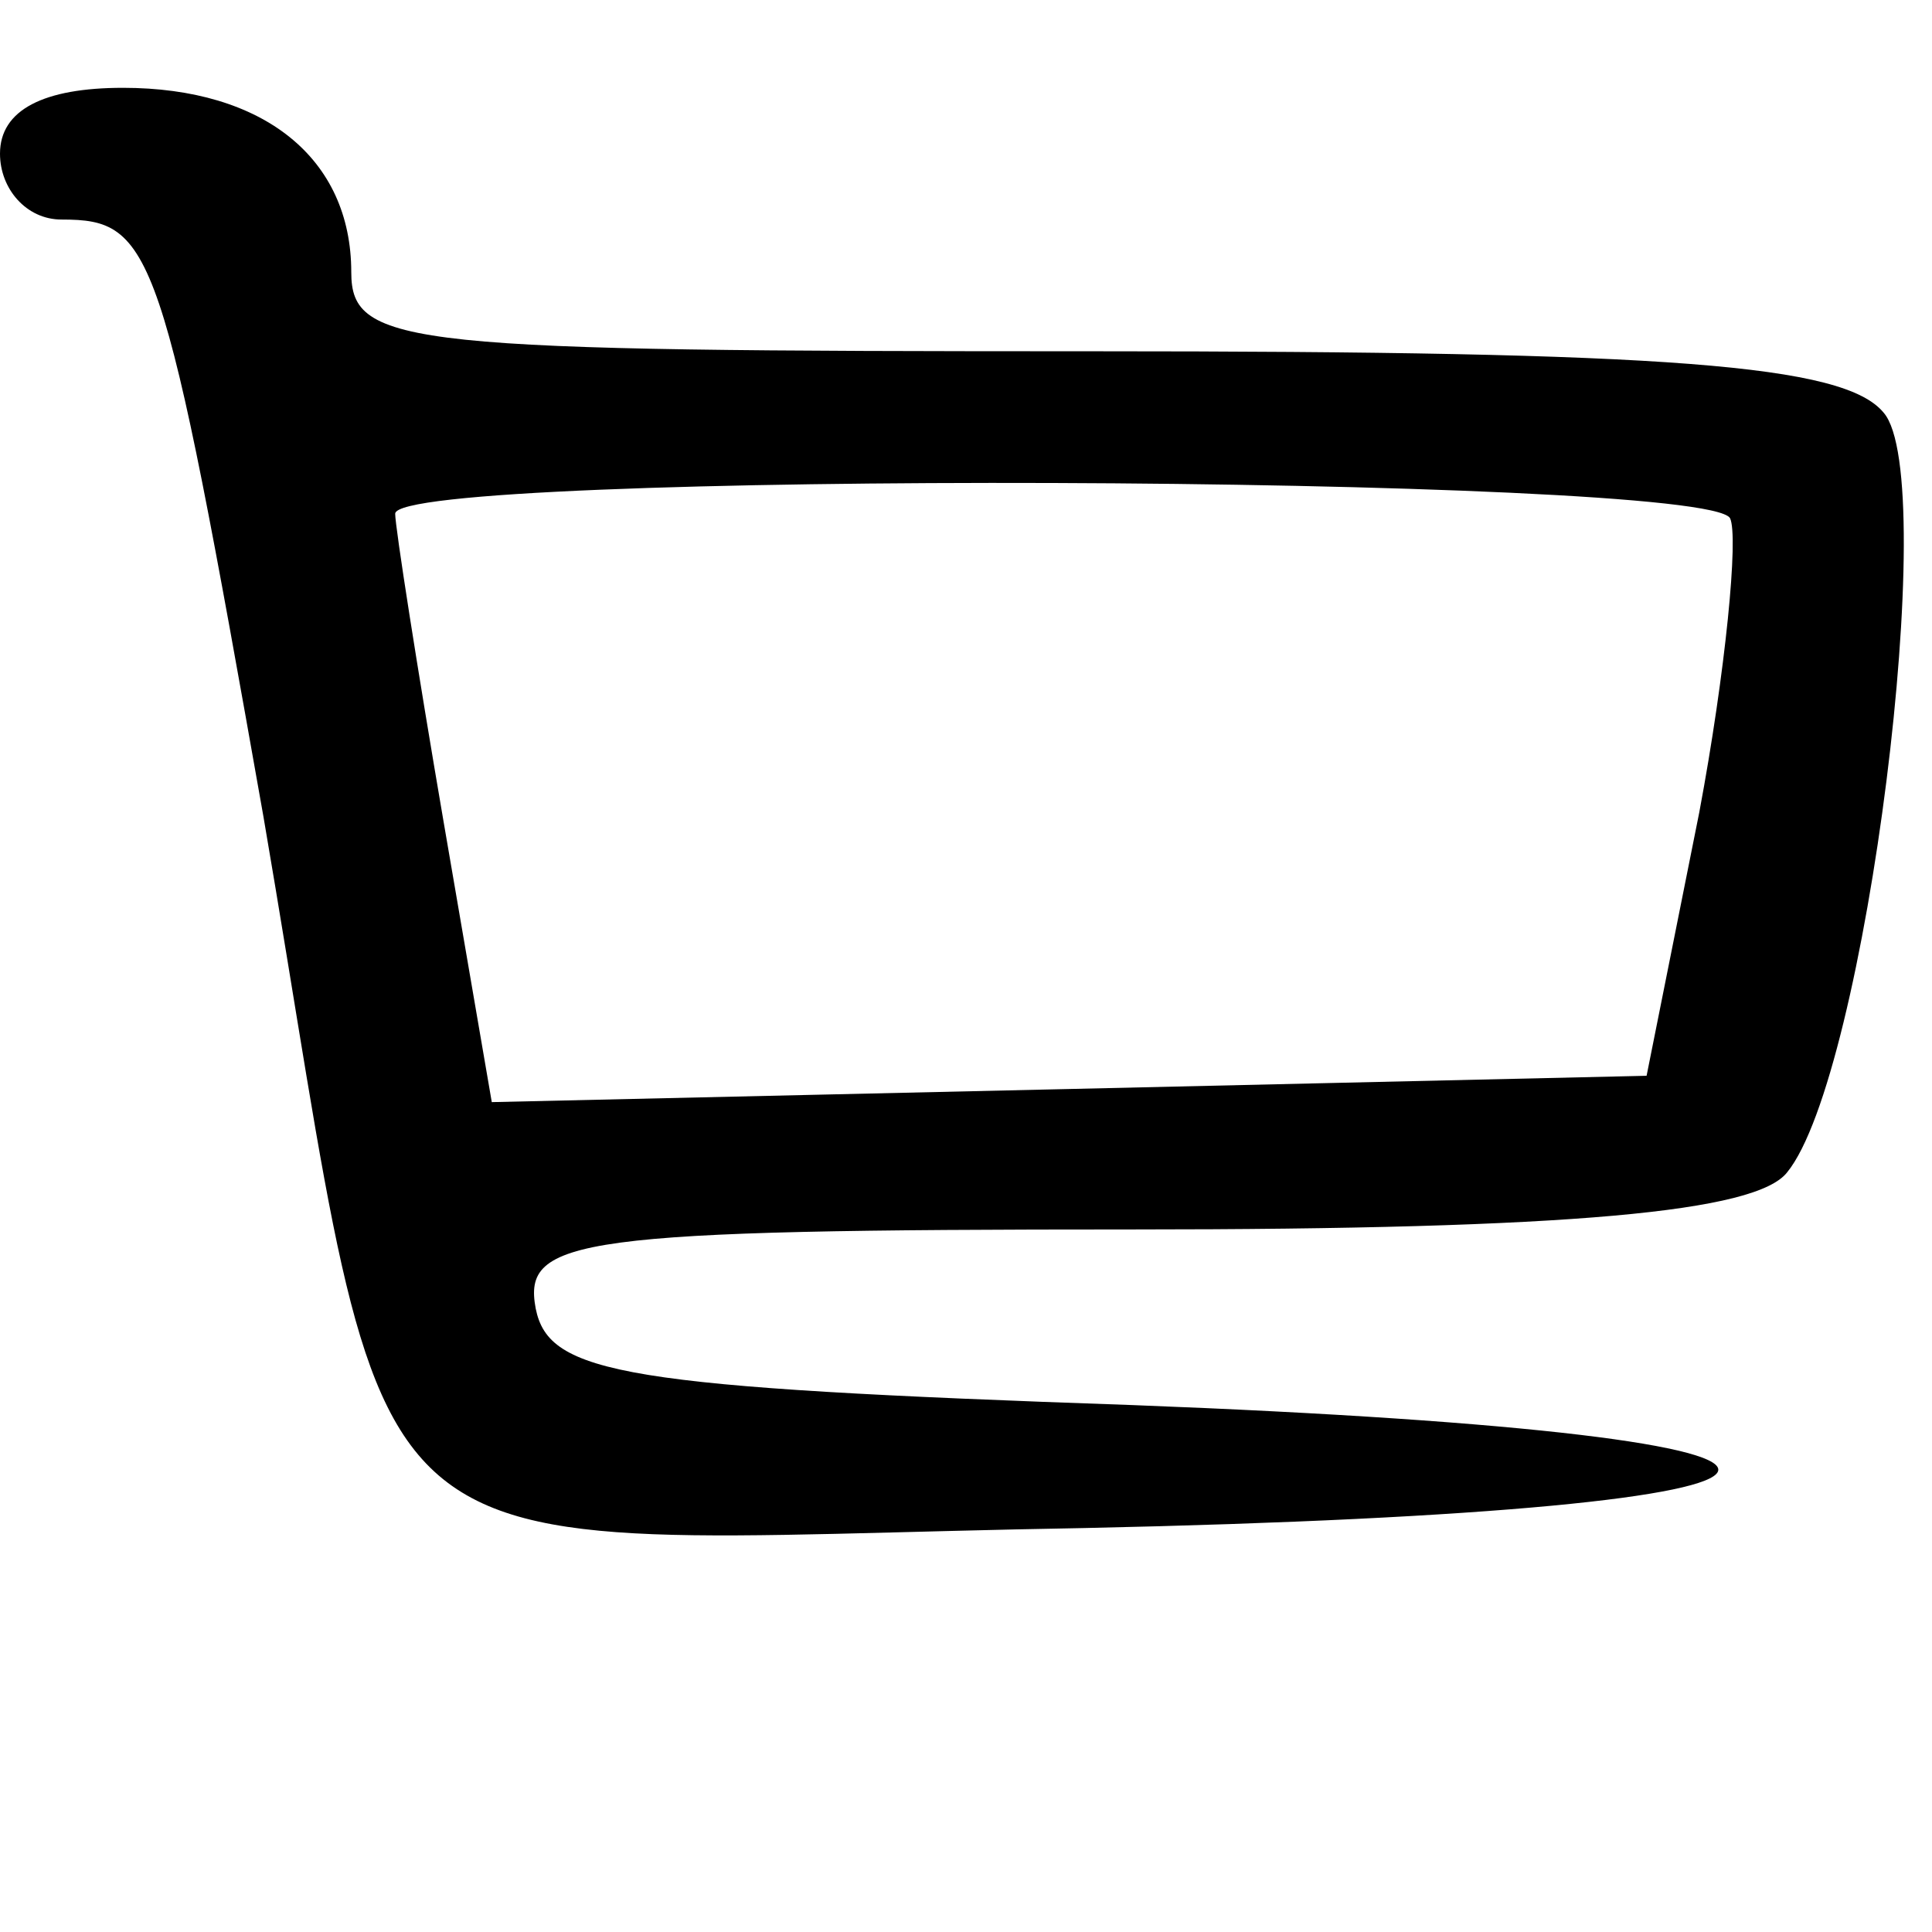
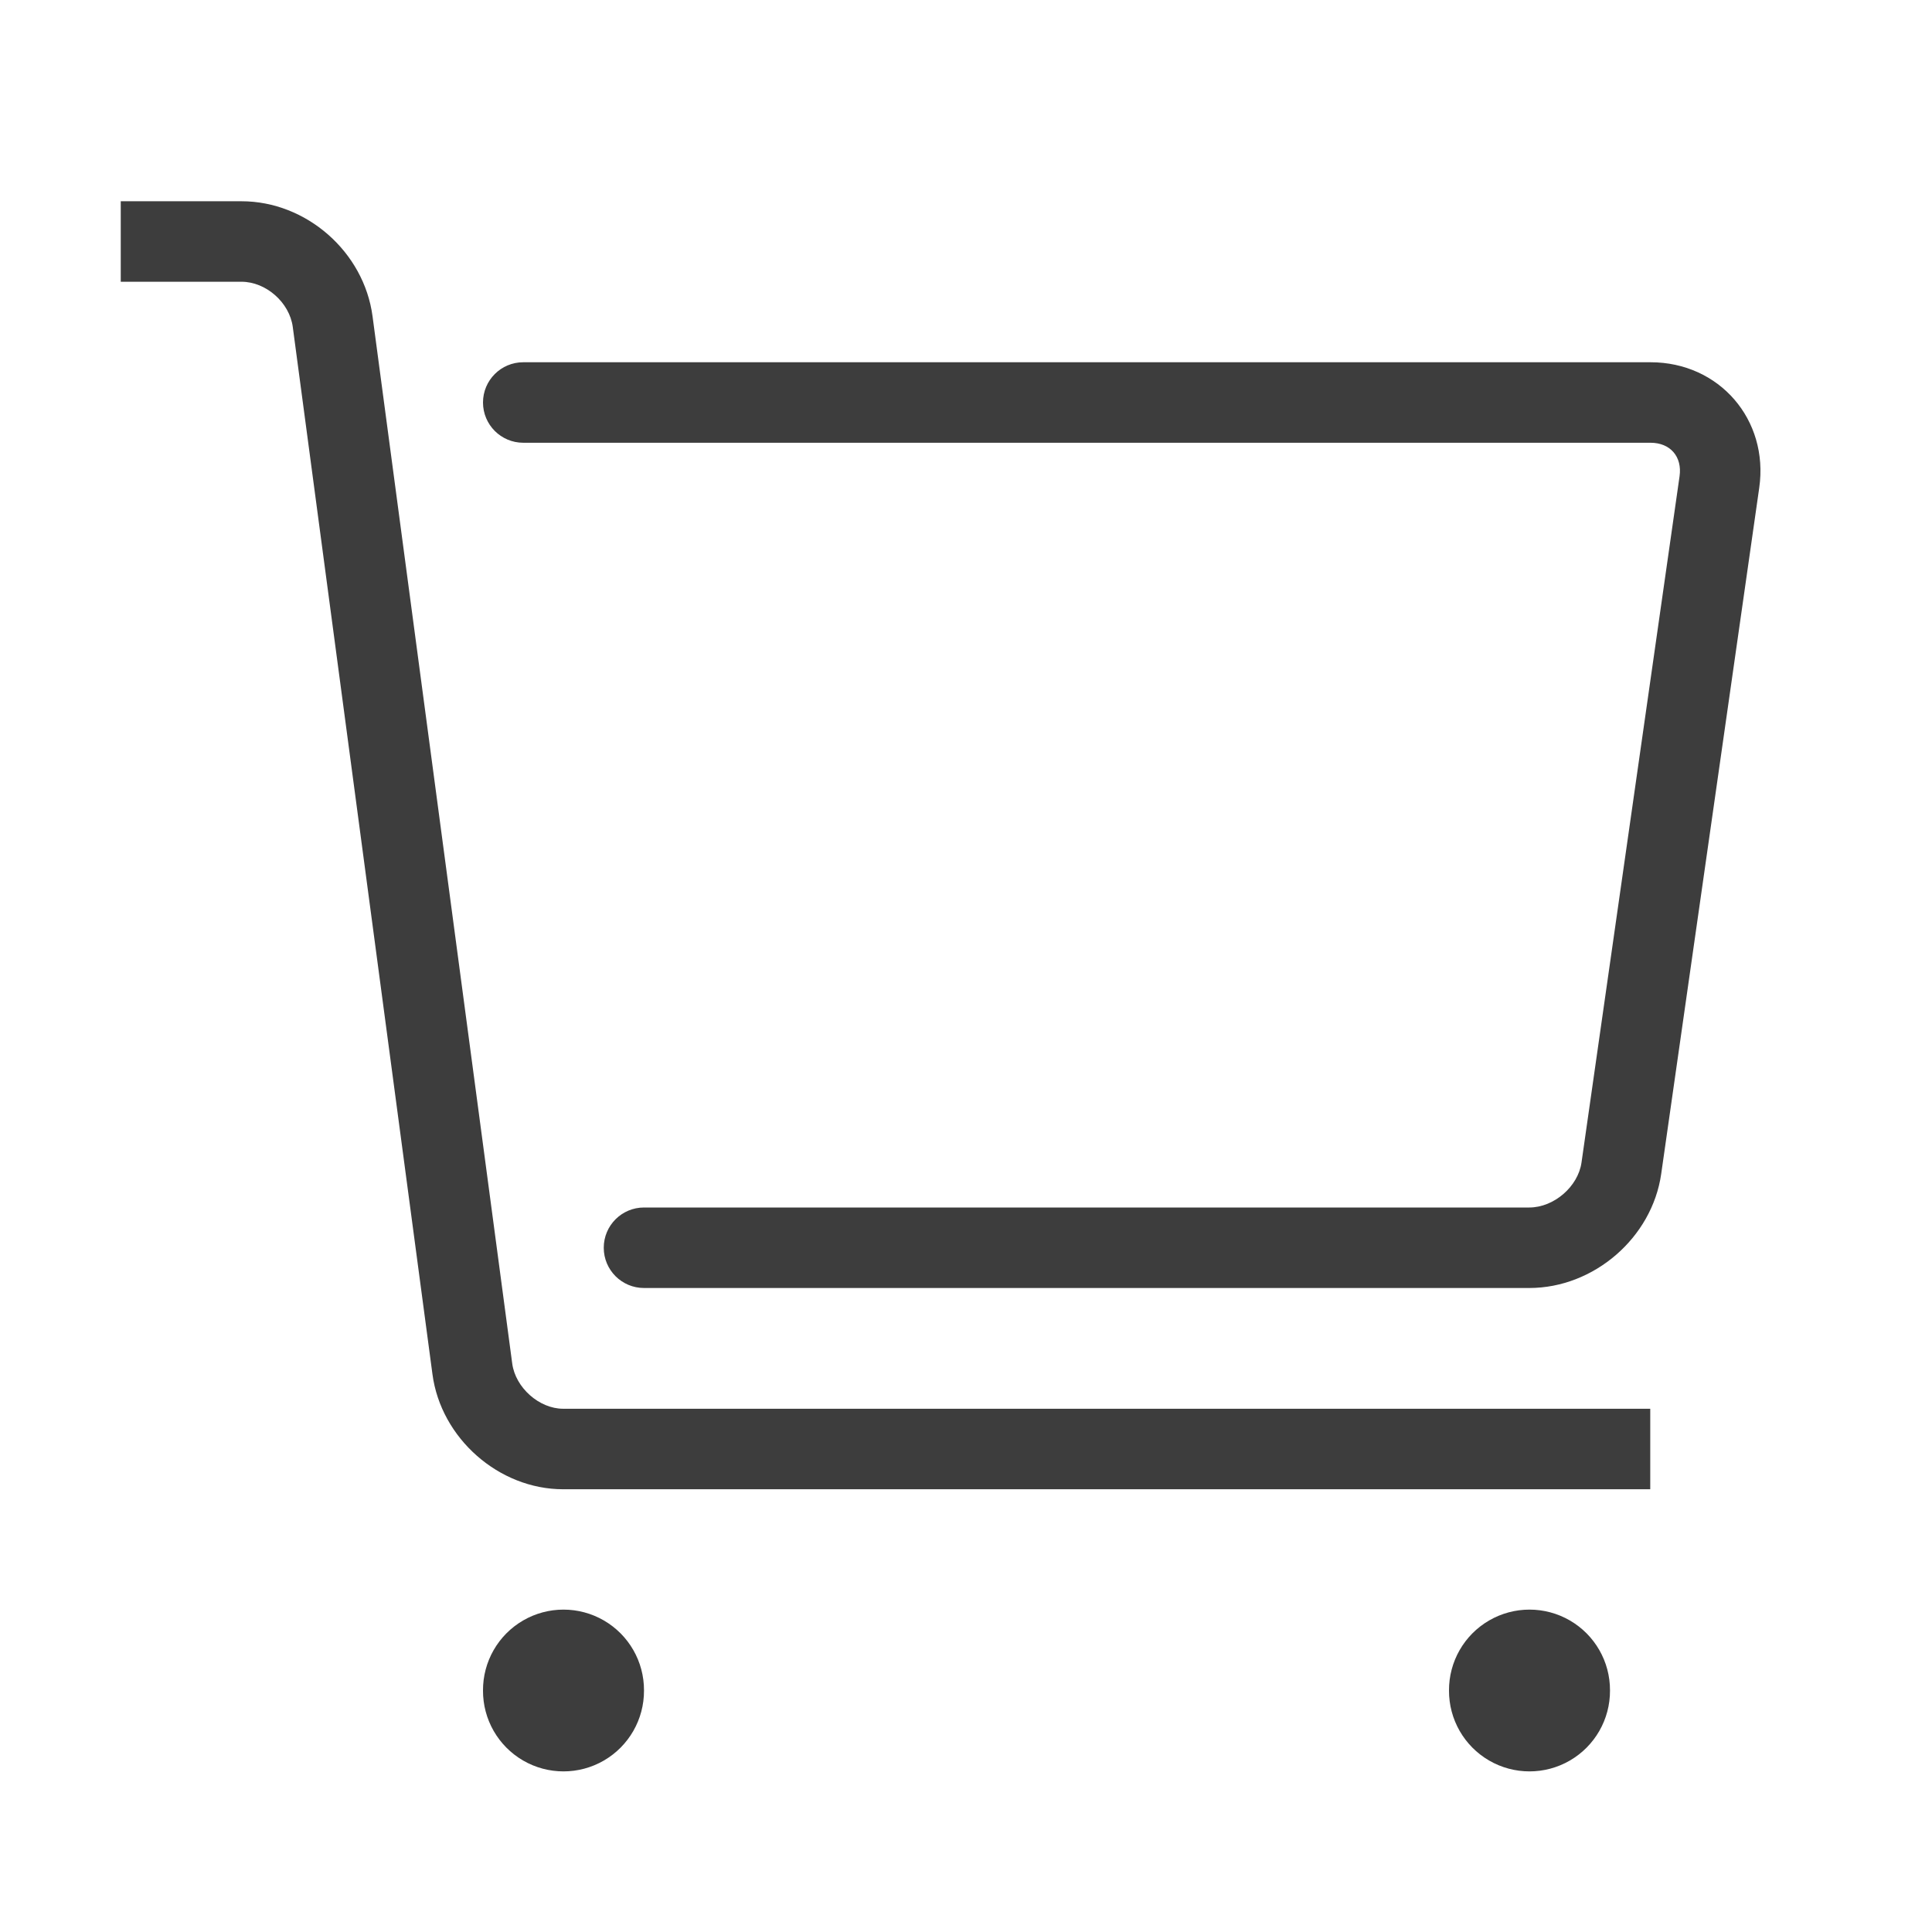
- <svg xmlns="http://www.w3.org/2000/svg" version="1.0" width="44pt" height="44pt" viewBox="0 0 44 44" preserveAspectRatio="xMidYMid meet">
-   <g transform="translate(0,44) scale(0.1,-0.1)" fill="#000000" stroke="none">
-     <path d="M0 405 c0 -8 6 -15 14 -15 21 0 23 -6 46 -136 31 -181 13 -165 187 -162 187 4 194 21 11 28 -116 4 -133 7 -136 22 -3 16 9 18 136 18 100 0 142 4 149 13 18 22 35 158 22 173 -9 11 -49 14 -180 14 -156 0 -169 1 -169 18 0 26 -20 42 -52 42 -18 0 -28 -5 -28 -15z m394 -83 c2 -4 -1 -35 -7 -67 l-12 -60 -131 -3 -132 -3 -11 64 c-6 35 -11 67 -11 70 0 10 298 9 304 -1z" />
-   </g>
+ <svg xmlns="http://www.w3.org/2000/svg" t="1653359477431" class="icon" viewBox="0 0 1024 1024" version="1.1" p-id="1362" width="200" height="200">
+   <defs>
+     <style type="text/css" />
+   </defs>
+   <path d="M64 149.333h64c12.949 0 25.451 10.965 27.179 23.979l74.027 555.029C233.707 762.304 264.384 789.333 298.453 789.333H874.667v-42.667H298.475c-12.629 0-25.28-11.136-26.987-23.979L197.461 167.68C192.939 133.461 162.347 106.667 128 106.667H64v42.667z" fill="#3D3D3D" p-id="1363" />
+   <path d="M277.333 234.667h597.504c10.453 0 16.853 7.403 15.36 17.792l-51.968 363.712c-1.813 12.757-14.635 23.829-27.669 23.829H341.333a21.333 21.333 0 0 0 0 42.667h469.227c34.24 0 65.067-26.667 69.909-60.459l51.968-363.712c5.141-36.053-21.163-66.496-57.6-66.496H277.333a21.333 21.333 0 0 0 0 42.667z" fill="#3D3D3D" p-id="1364" />
+   <path d="M298.667 896m-42.667 0a42.667 42.667 0 1 0 85.333 0 42.667 42.667 0 1 0-85.333 0Z" fill="#3D3D3D" p-id="1365" />
+   <path d="M810.667 896m-42.667 0a42.667 42.667 0 1 0 85.333 0 42.667 42.667 0 1 0-85.333 0Z" fill="#3D3D3D" p-id="1366" />
</svg>
